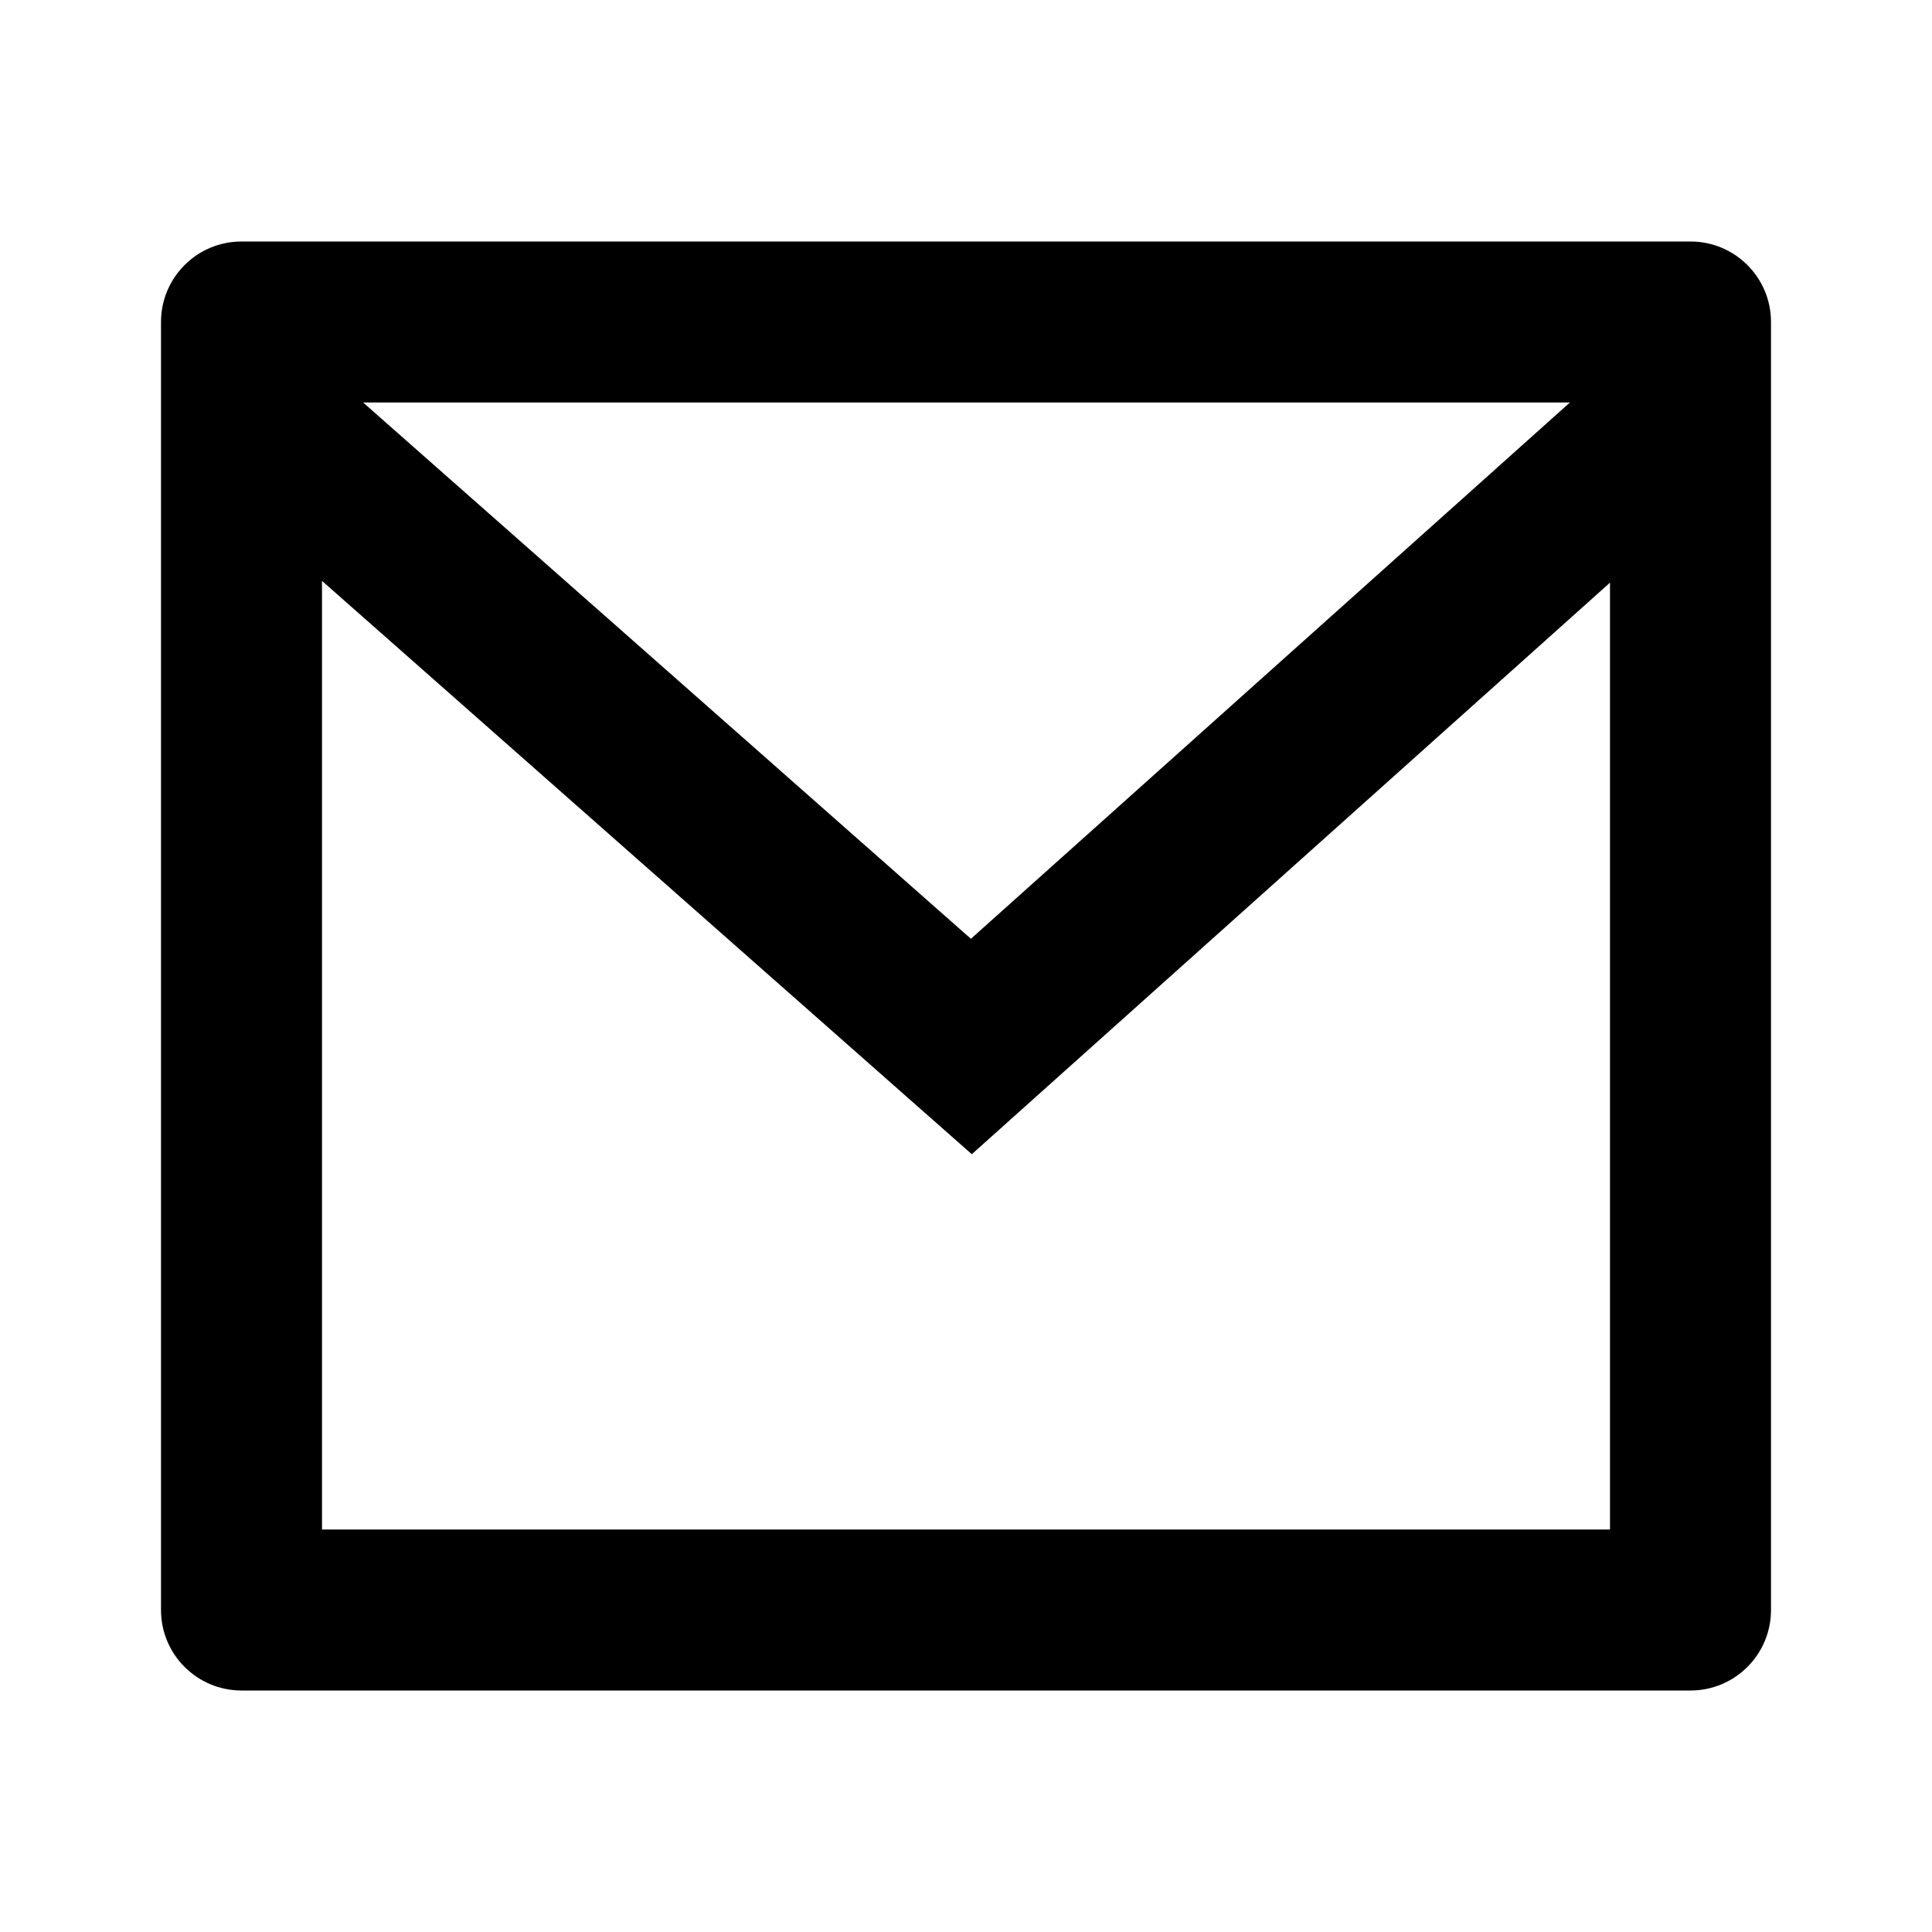
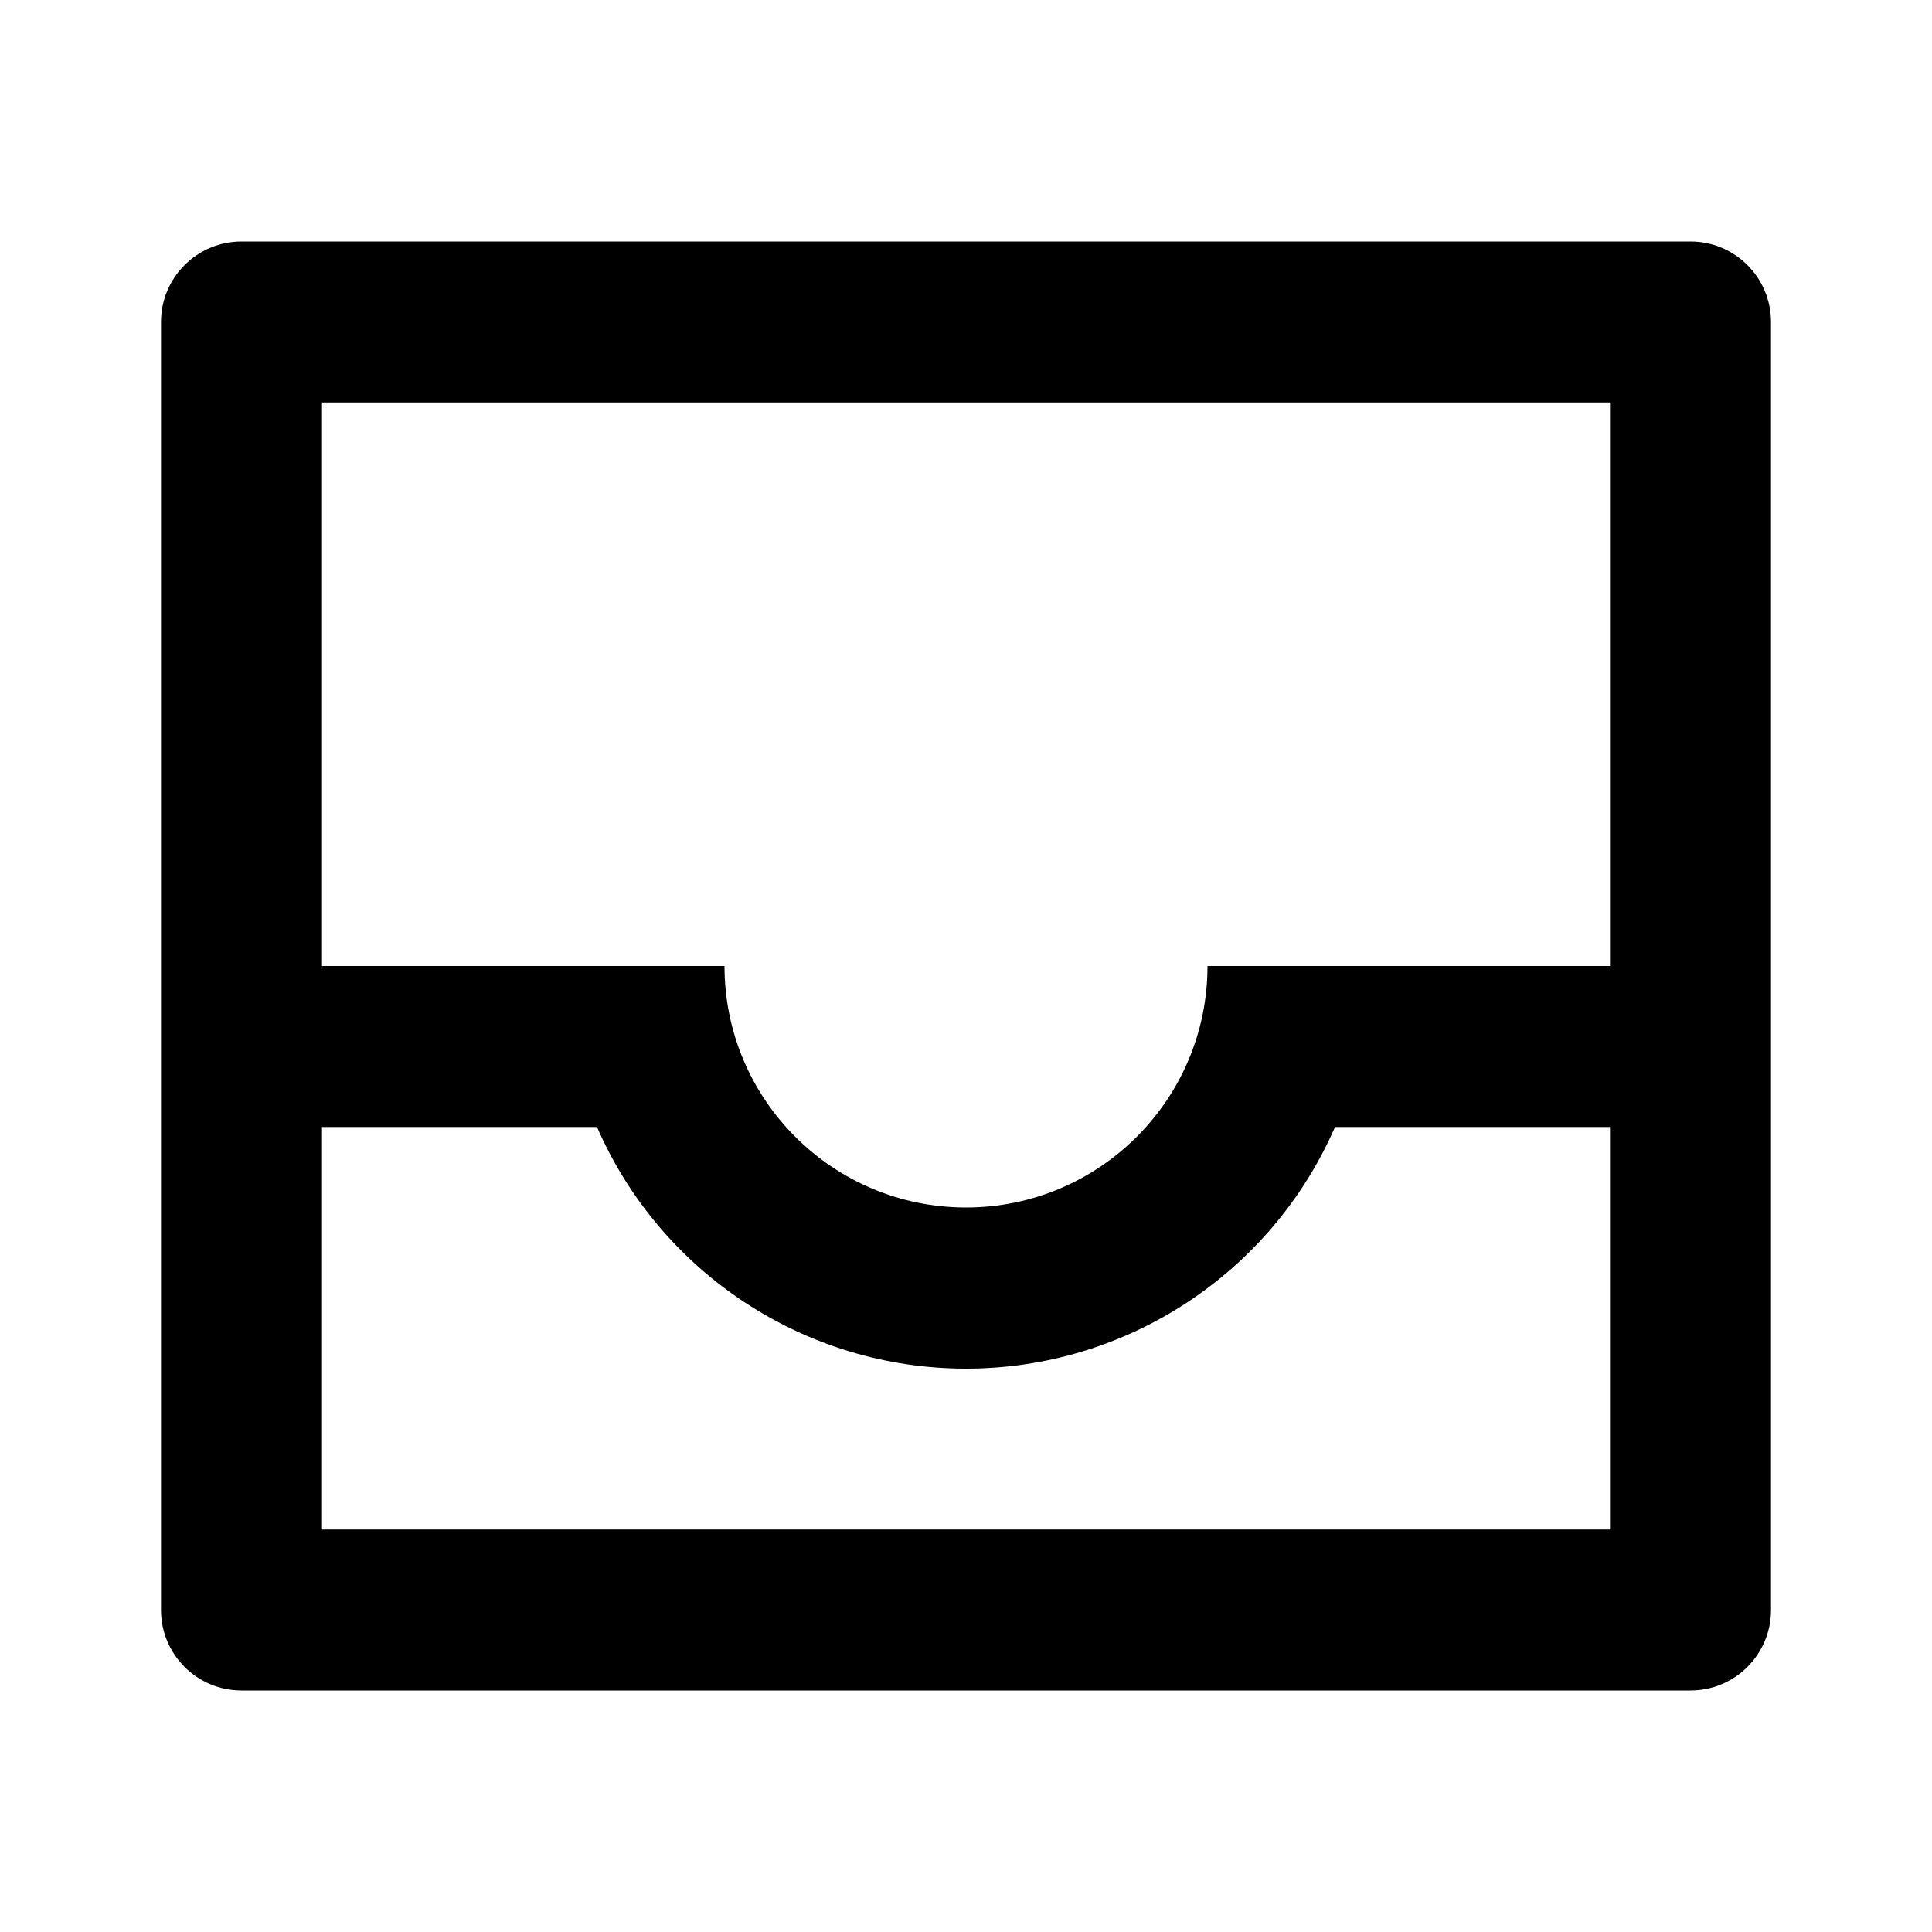
<svg xmlns="http://www.w3.org/2000/svg" viewBox="0 0 24 24" width="24" height="24">
  <path fill="none" d="M0 0h24v24H0z" />
-   <path d="M3 3h18a1 1 0 0 1 1 1v16a1 1 0 0 1-1 1H3a1 1 0 0 1-1-1V4a1 1 0 0 1 1-1zm17 4.238l-7.928 7.1L4 7.216V19h16V7.238zM4.511 5l7.55 6.662L19.502 5H4.511z" />
+   <path d="M3 3h18a1 1 0 0 1 1 1v16a1 1 0 0 1-1 1H3a1 1 0 0 1-1-1V4a1 1 0 0 1 1-1zm17 11h-3.416a5.001 5.001 0 0 1-9.168 0H4v5h16v-5zm0-2V5H4v7h5a3 3 0 0 0 6 0h5z" />
</svg>
